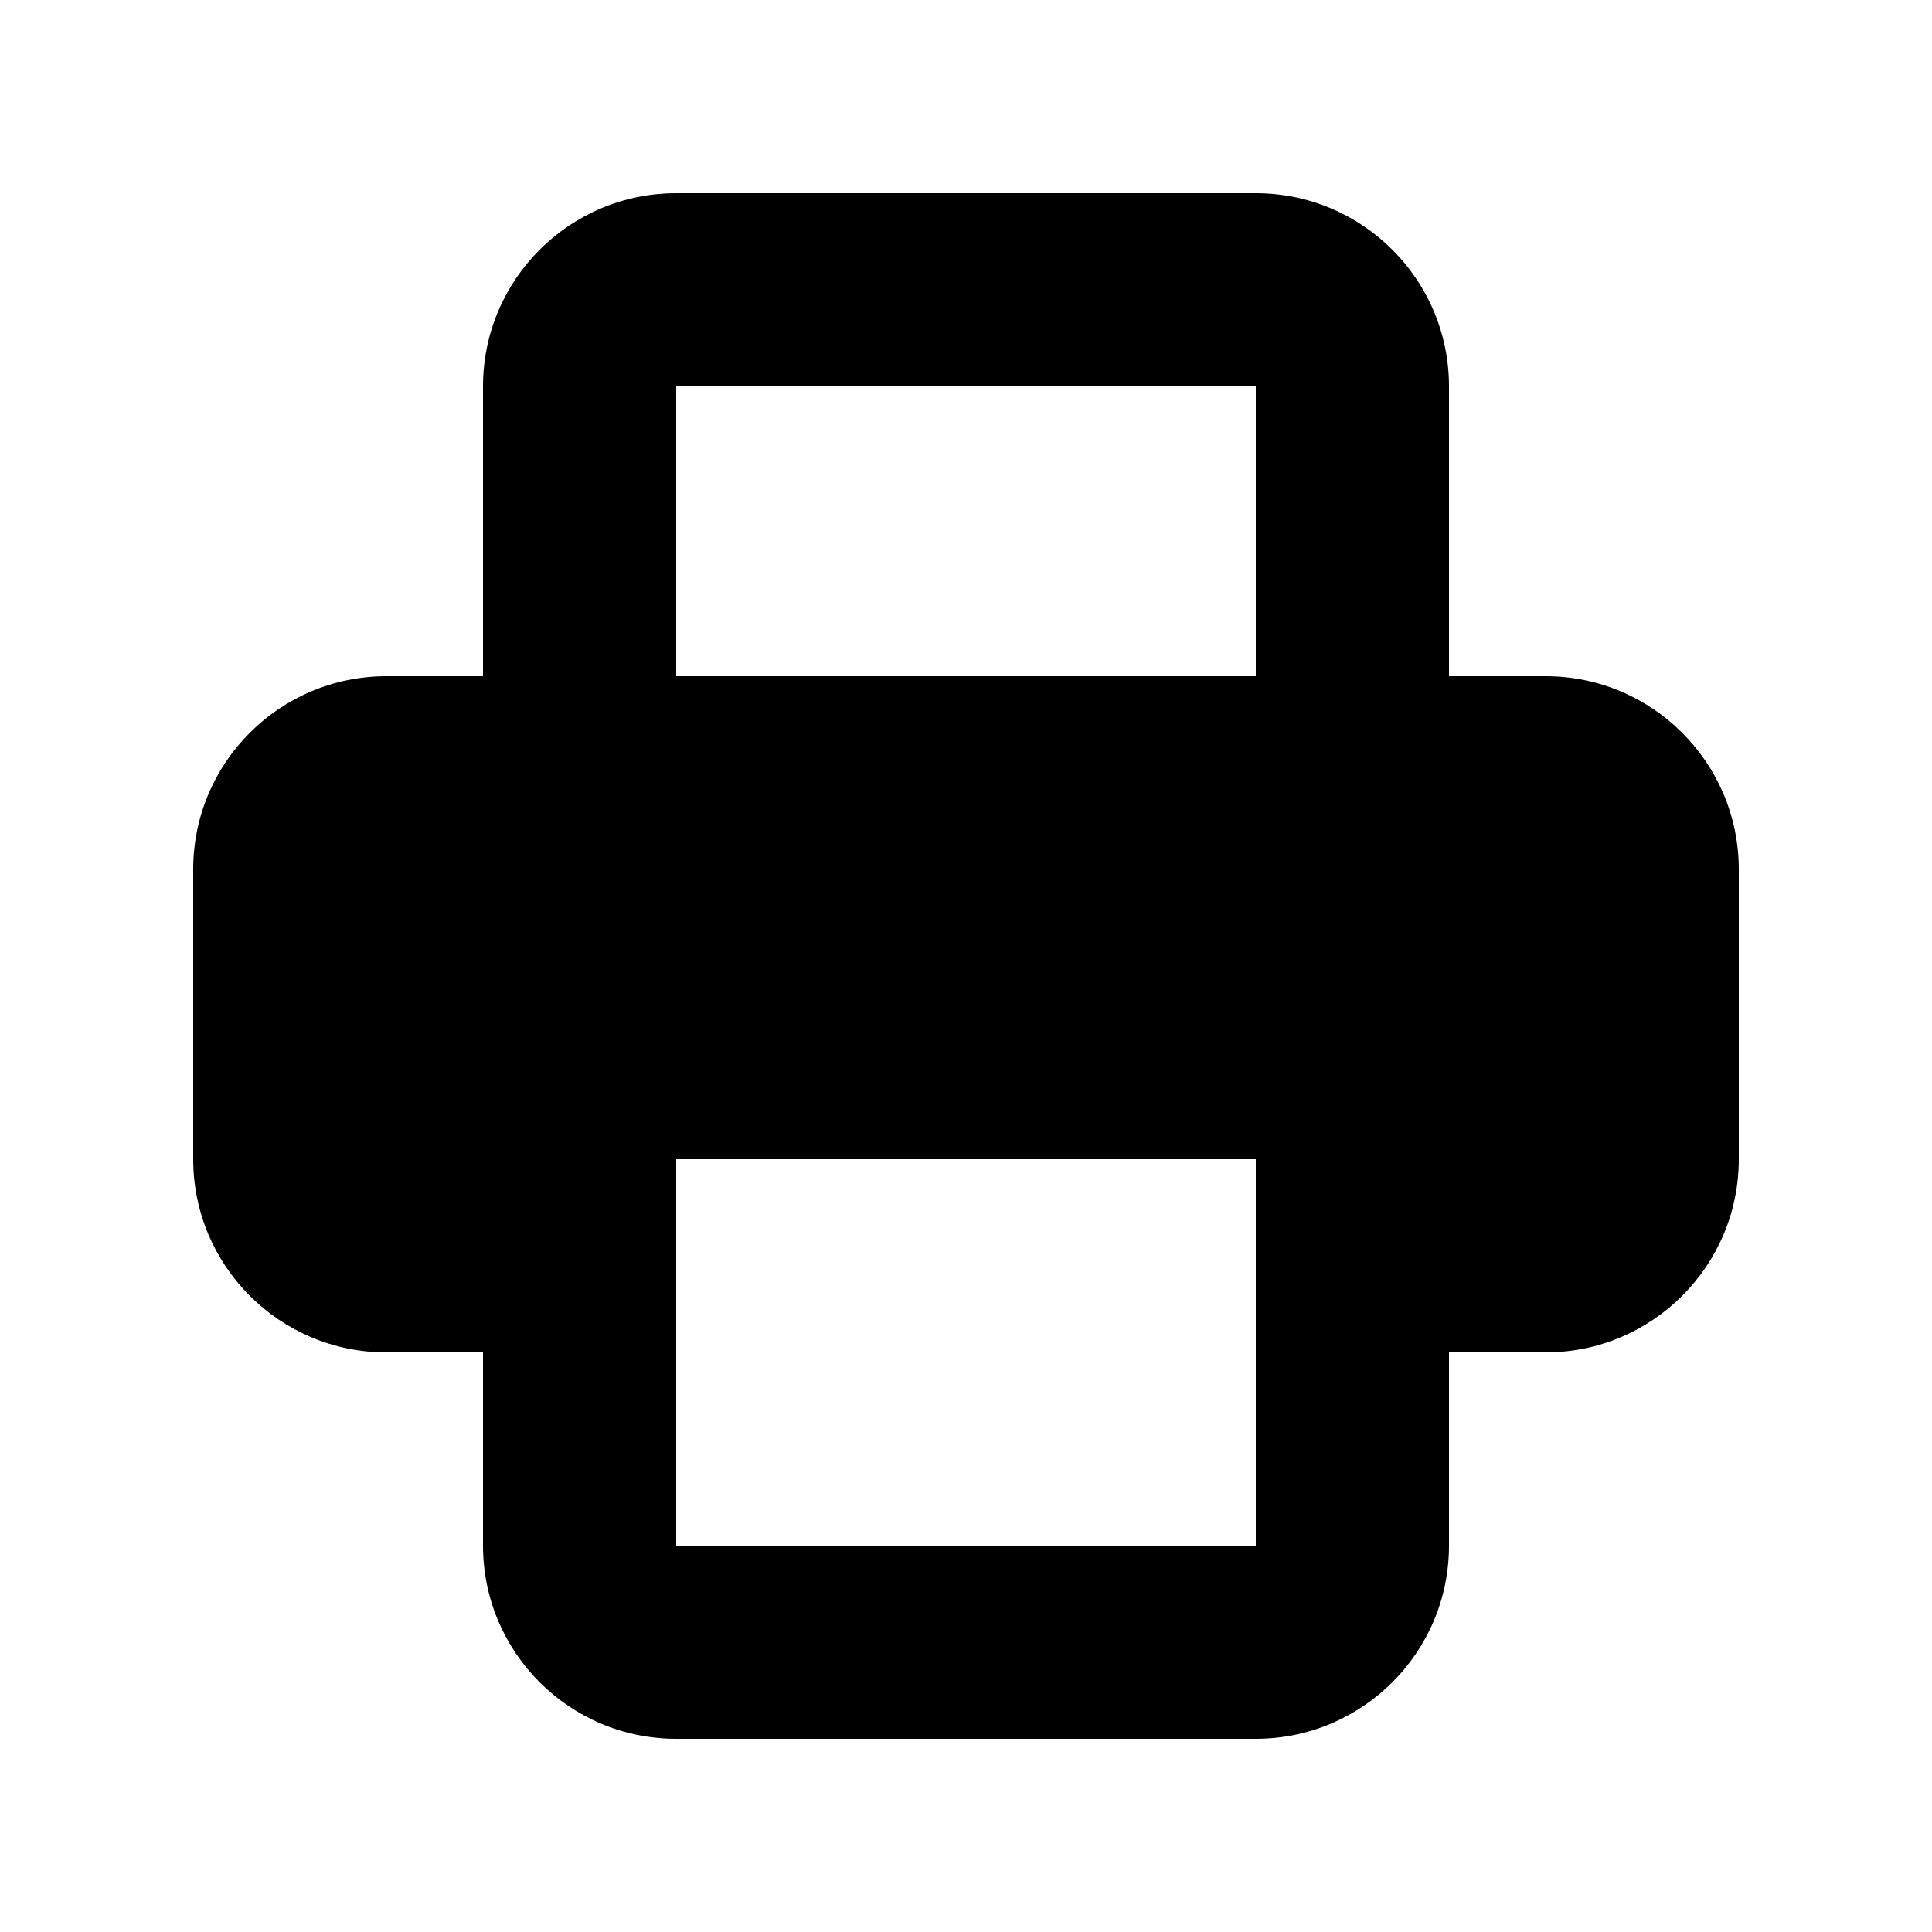
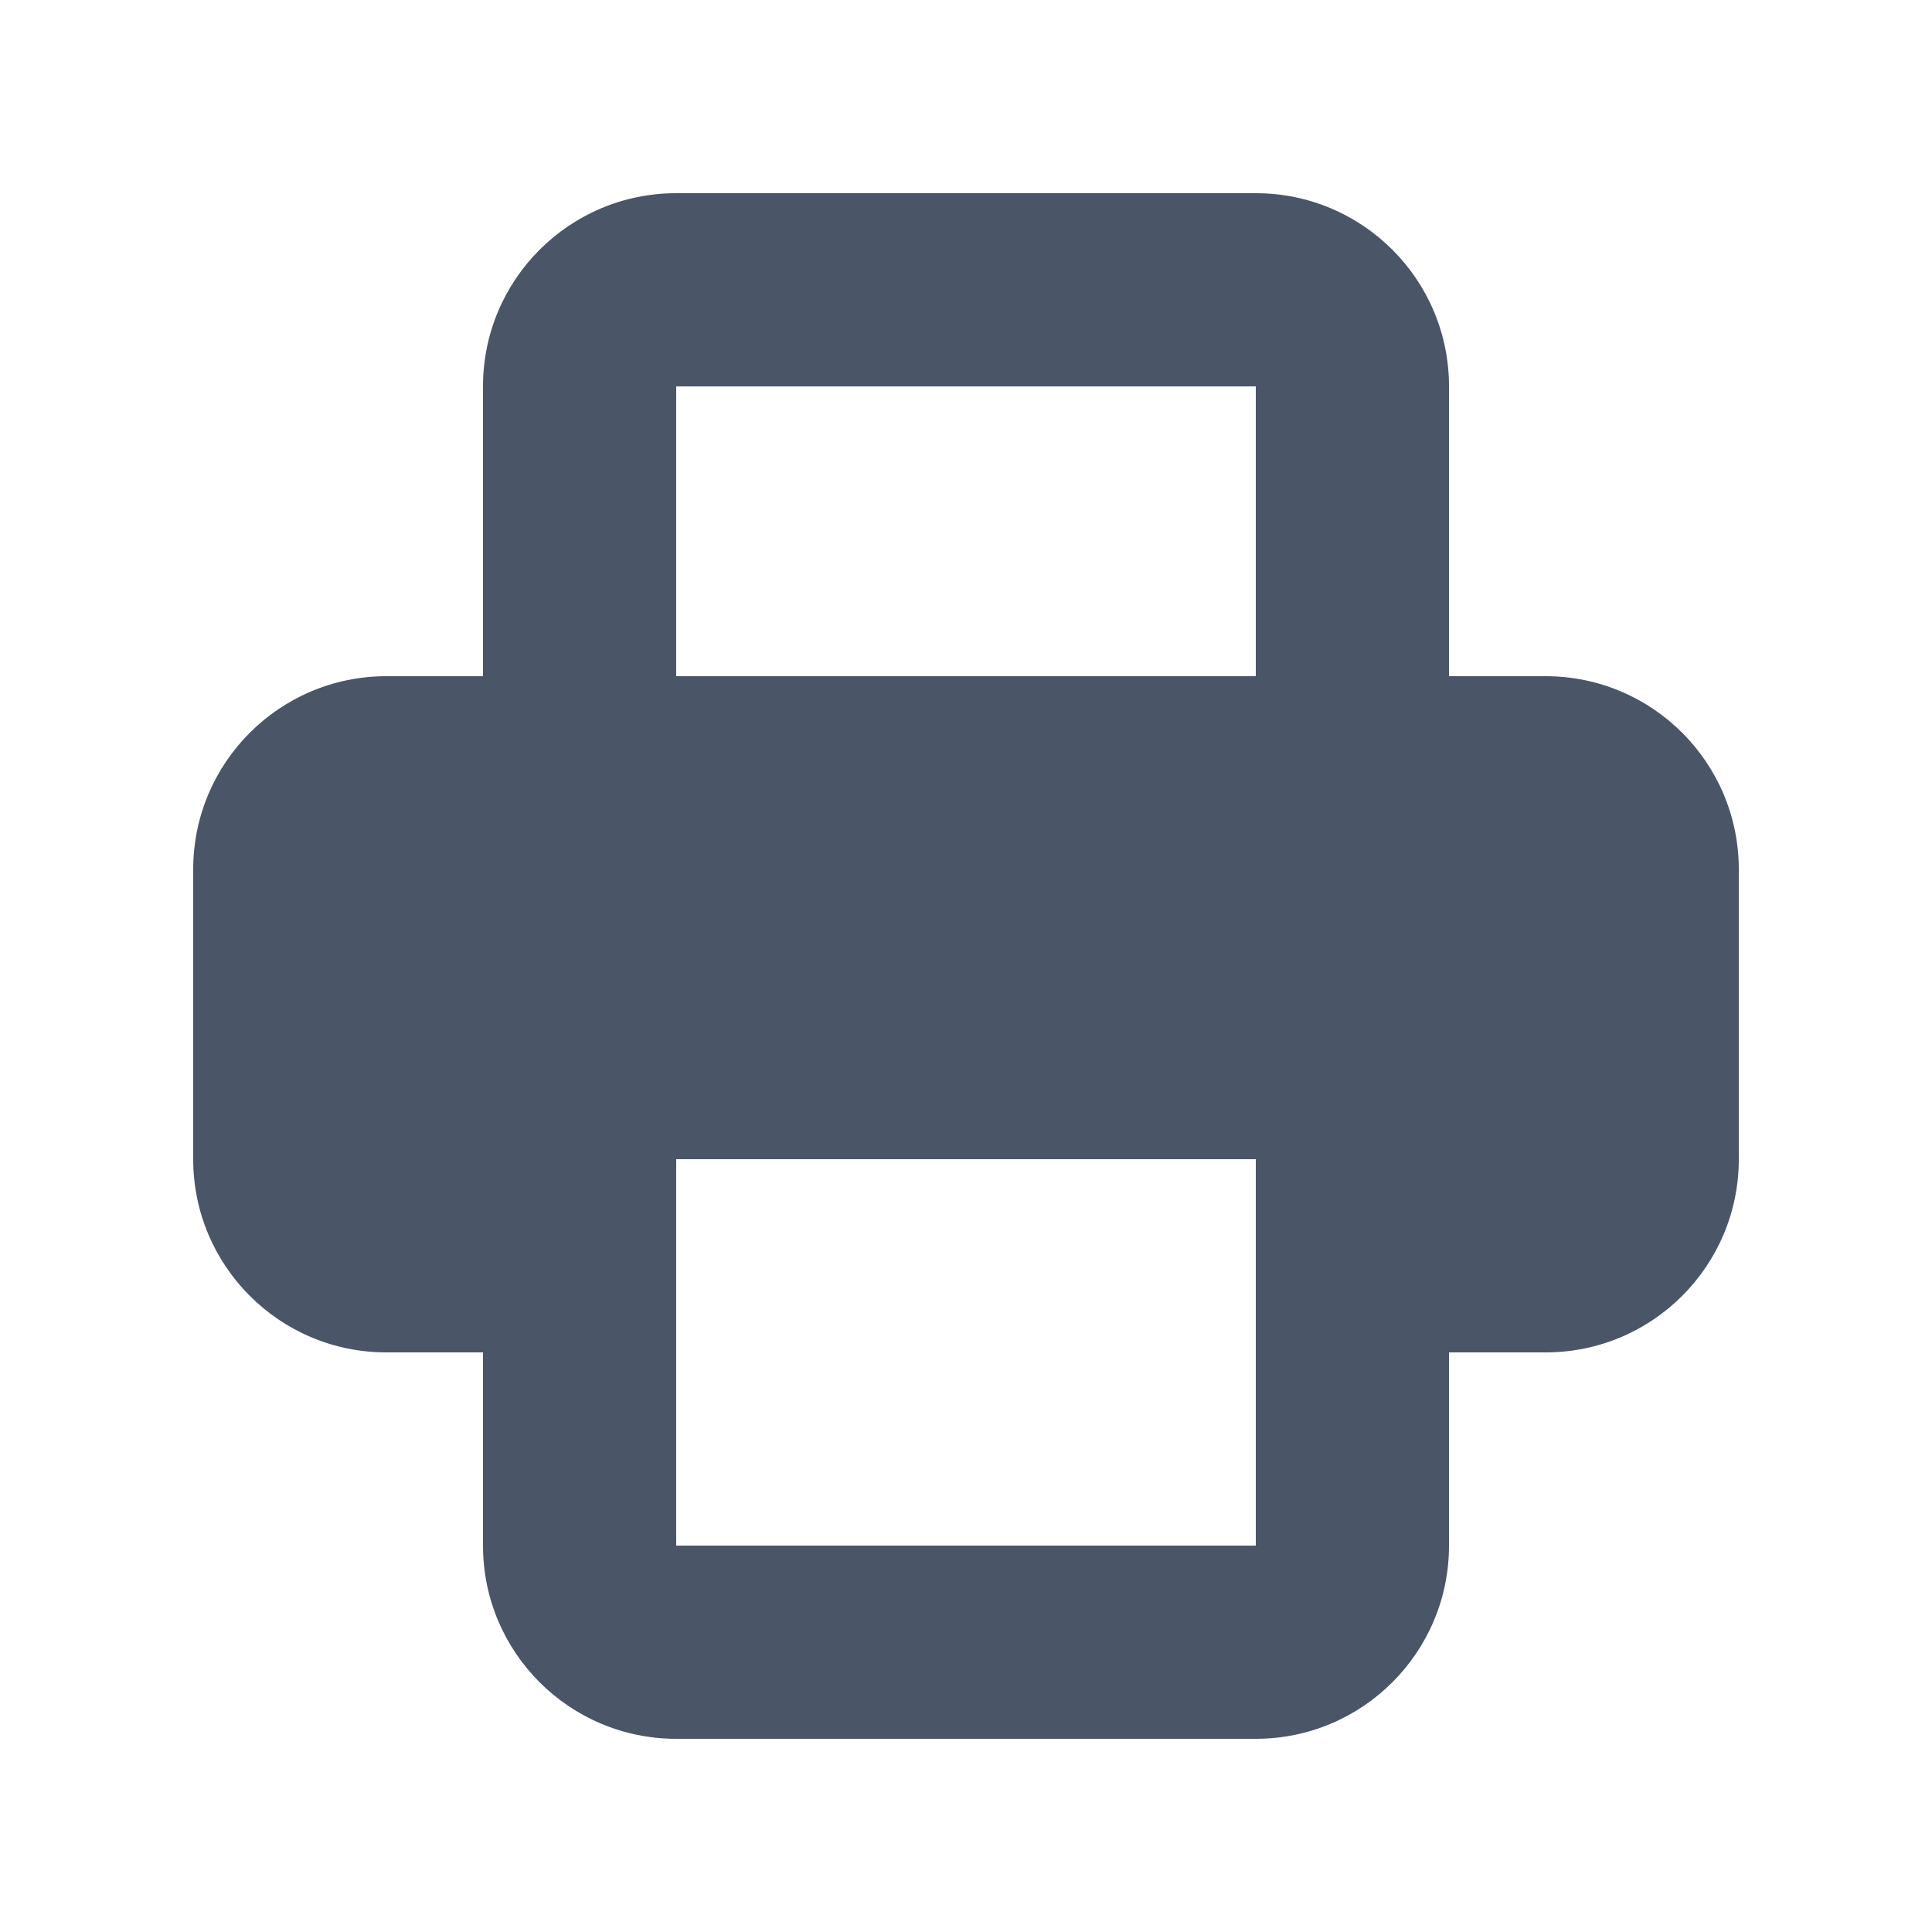
- <svg xmlns="http://www.w3.org/2000/svg" viewBox="0 0 20 20" fill="currentColor">
-   <path fill-rule="evenodd" d="M5 4v3H4a2 2 0 00-2 2v3a2 2 0 002 2h1v2a2 2 0 002 2h6a2 2 0 002-2v-2h1a2 2 0 002-2V9a2 2 0 00-2-2h-1V4a2 2 0 00-2-2H7a2 2 0 00-2 2zm8 0H7v3h6V4zm0 8H7v4h6v-4z" clip-rule="evenodd" />
+ <svg xmlns="http://www.w3.org/2000/svg" width="20" height="20" viewBox="0 0 20 20" fill="none">
+   <path fill-rule="evenodd" clip-rule="evenodd" d="M5 4V7H4C2.895 7 2 7.895 2 9V12C2 13.105 2.895 14 4 14H5V16C5 17.105 5.895 18 7 18H13C14.105 18 15 17.105 15 16V14H16C17.105 14 18 13.105 18 12V9C18 7.895 17.105 7 16 7H15V4C15 2.895 14.105 2 13 2H7C5.895 2 5 2.895 5 4ZM13 4H7V7H13V4ZM13 12H7V16H13V12Z" fill="#4A5568" />
</svg>
